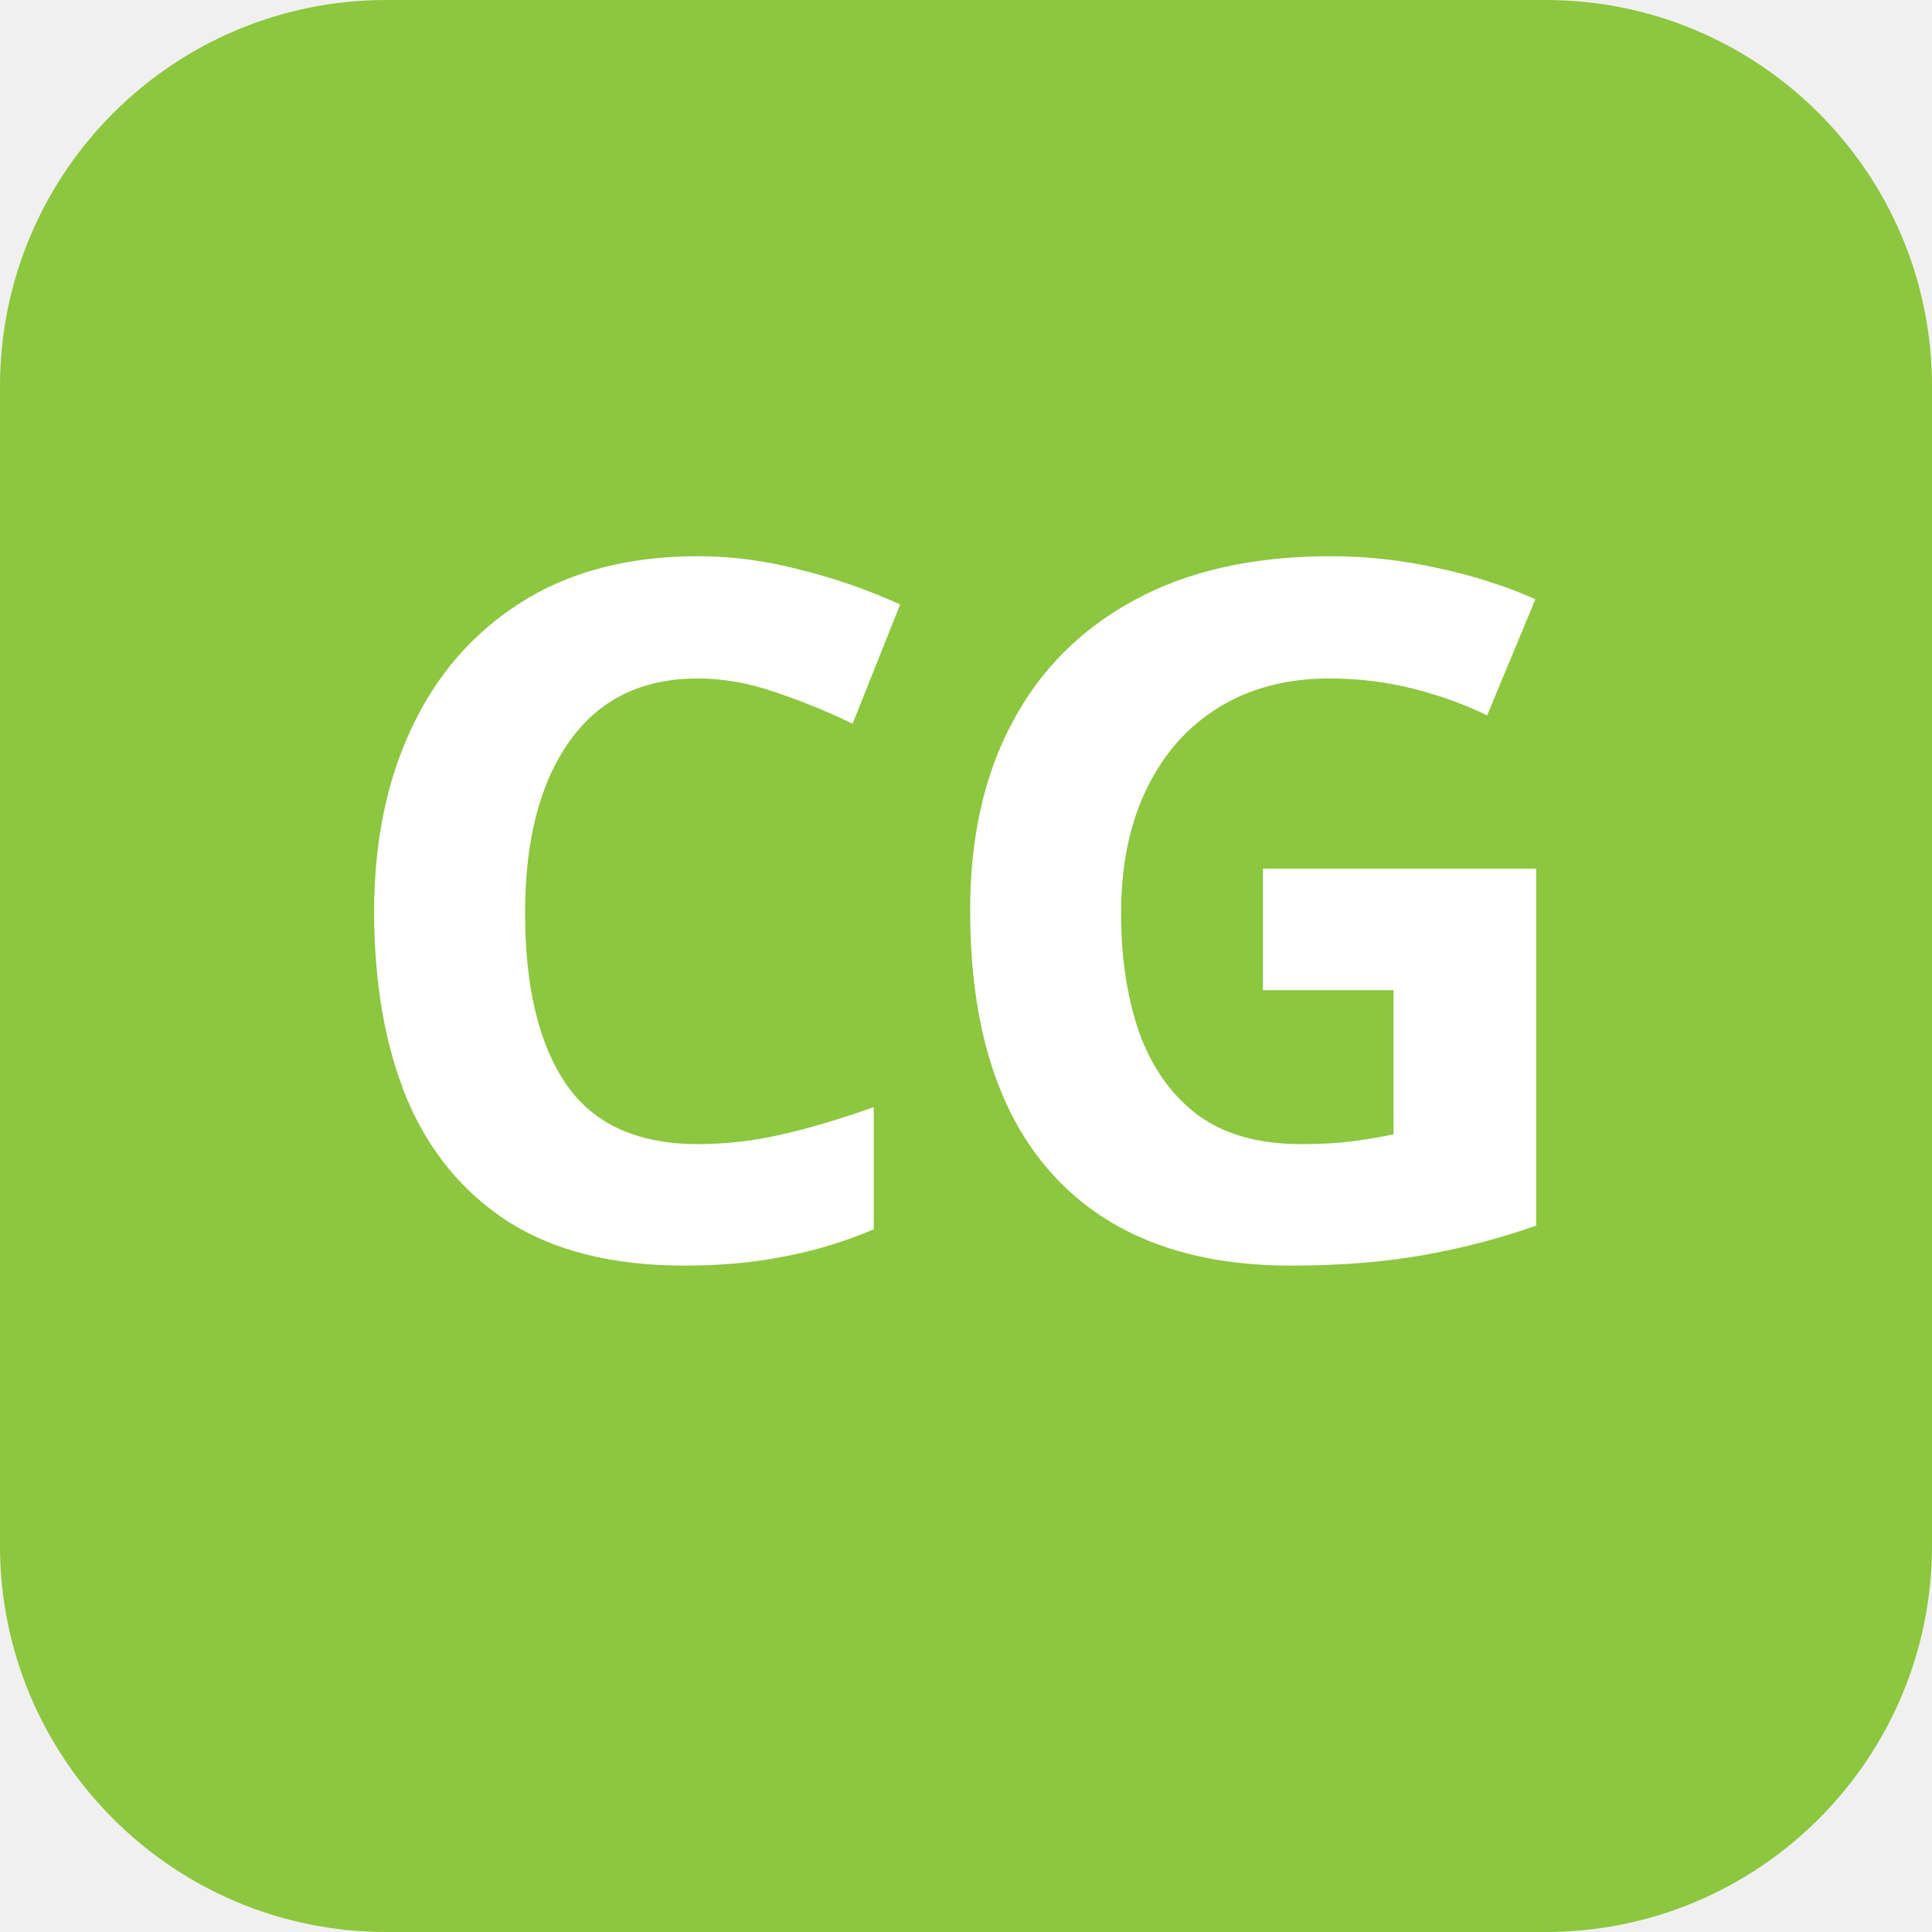
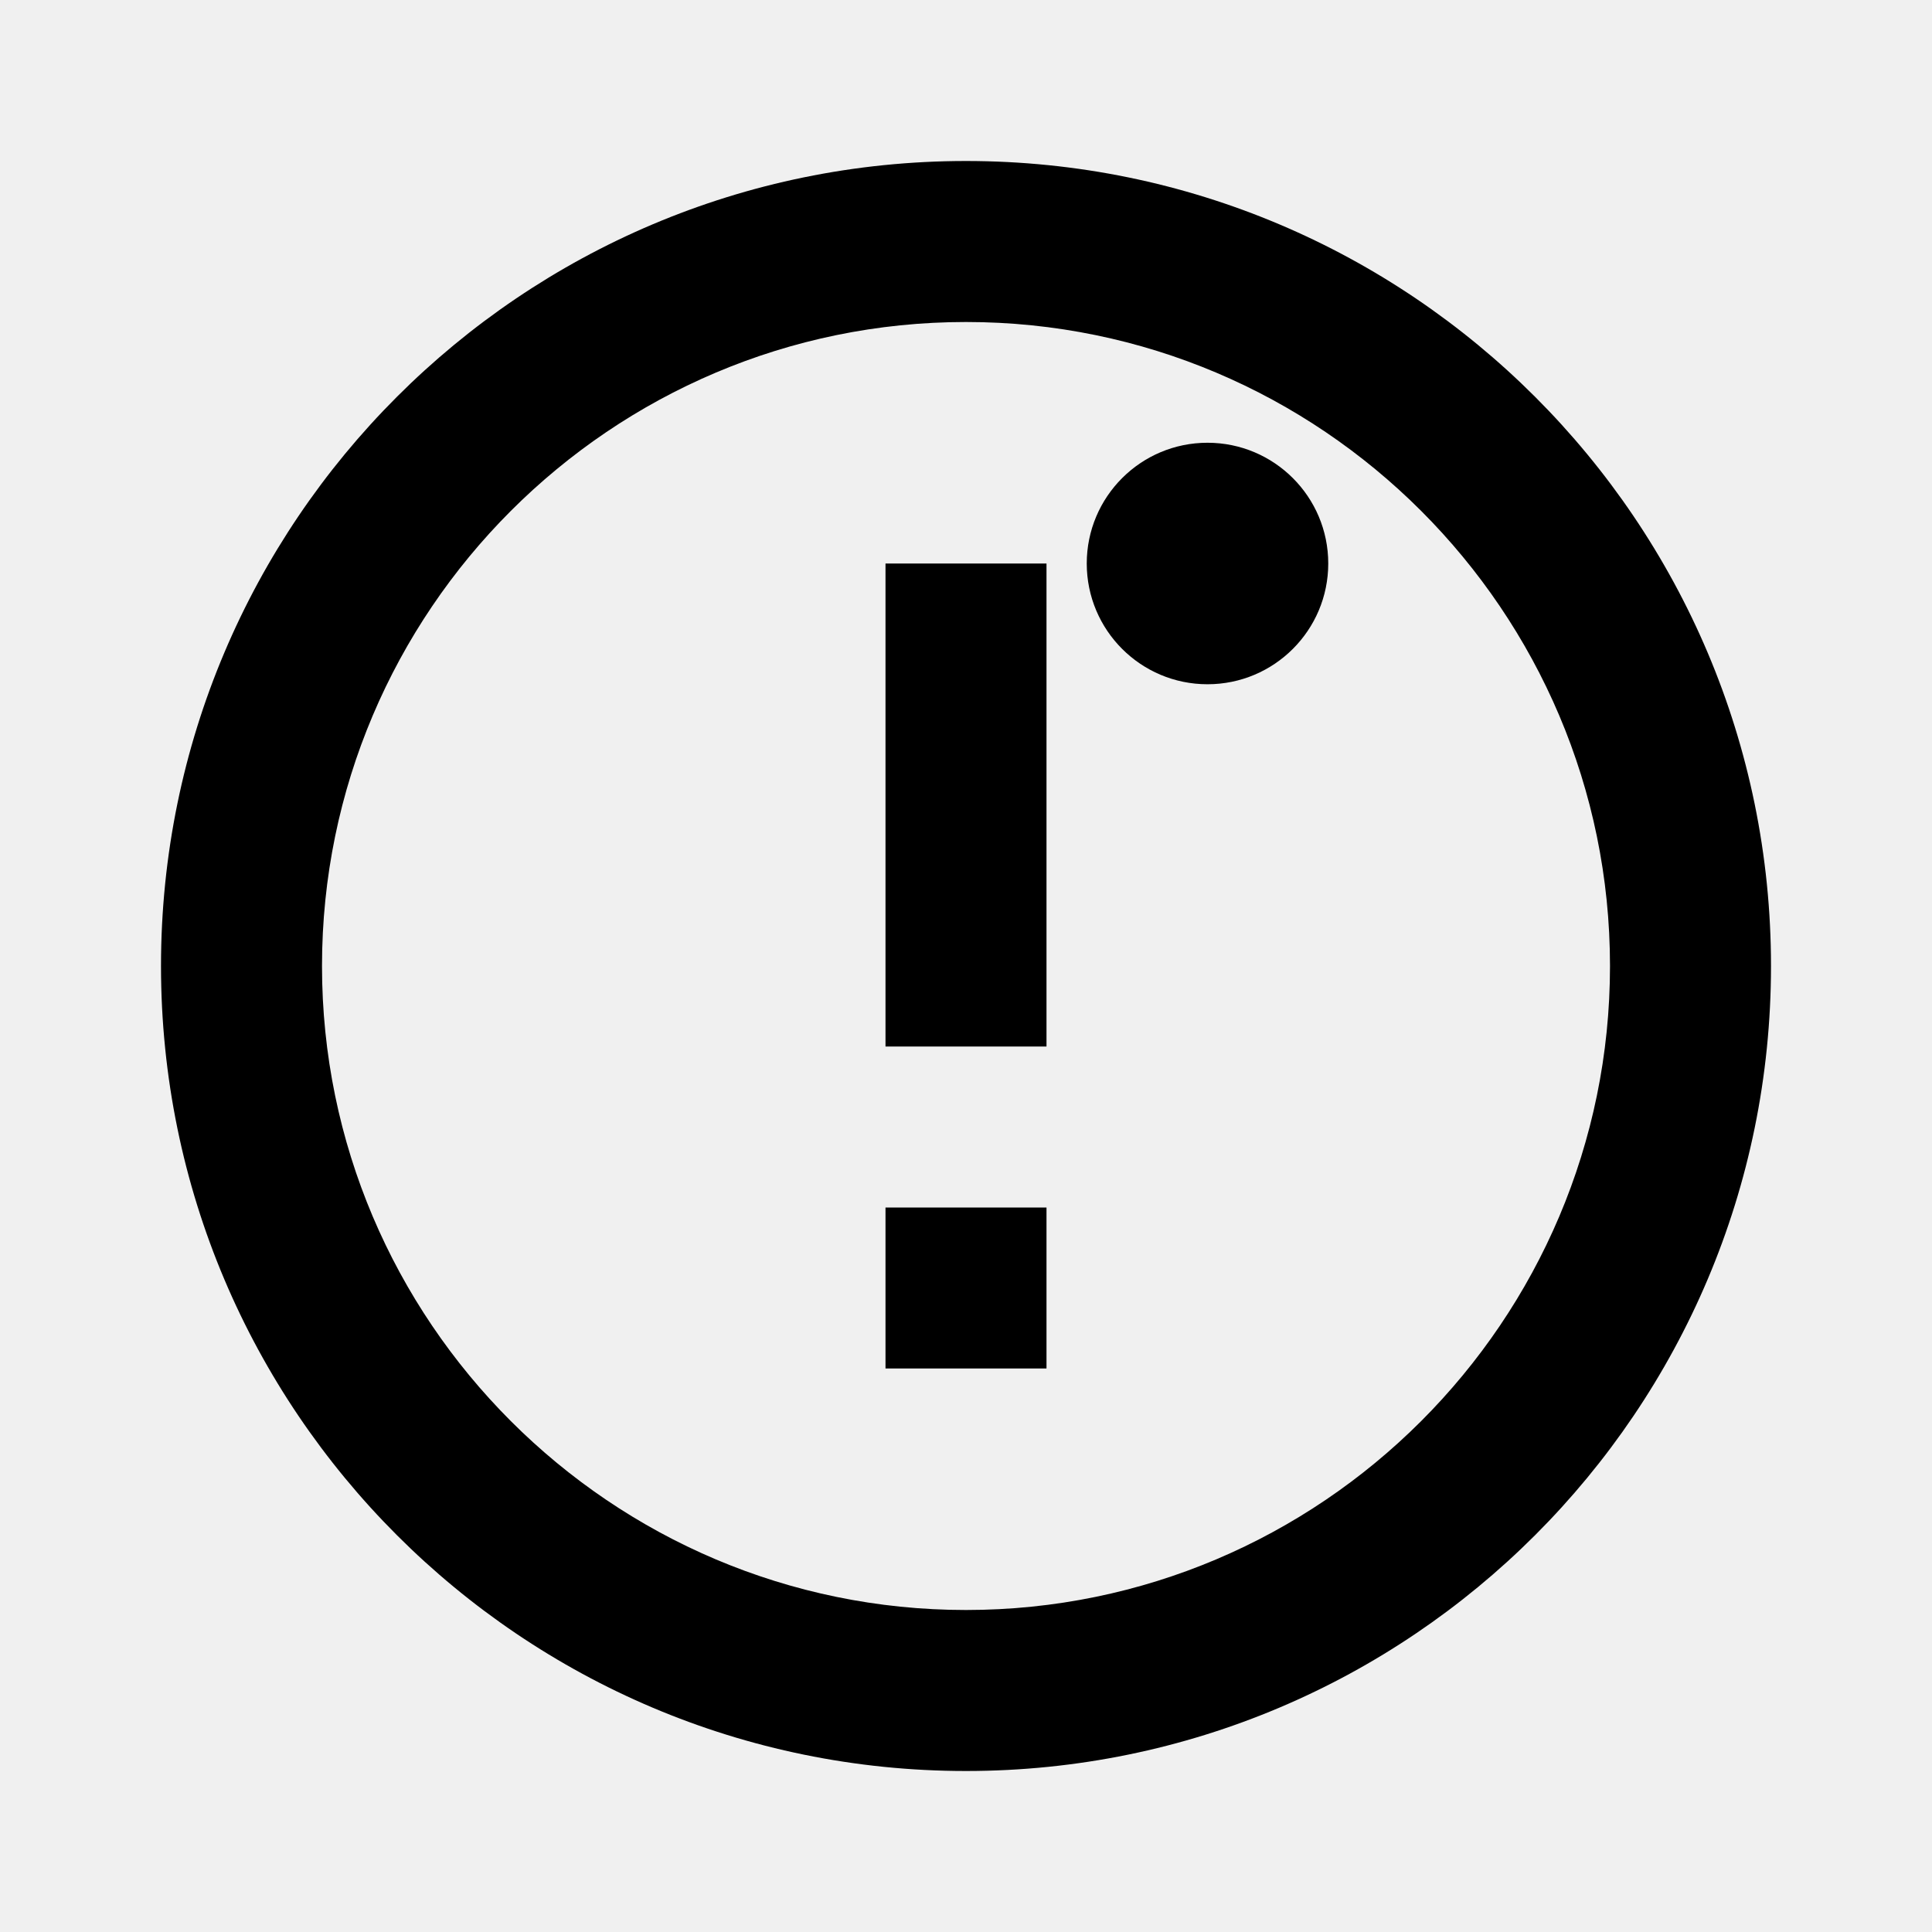
- <svg xmlns="http://www.w3.org/2000/svg" viewBox="0 0 40 40" fill="none">
-   <rect width="40" height="40" rx="8" fill="#8DC63F" />
-   <text x="20" y="26" text-anchor="middle" font-family="system-ui" font-weight="700" font-size="20" fill="#fff">CG</text>
+ <svg xmlns="http://www.w3.org/2000/svg" viewBox="0 0 24 24" fill="currentColor">
+   <path d="M12 2C6.48 2 2 6.48 2 12s4.48 10 10 10 10-4.48 10-10S17.52 2 12 2zm0 18c-4.41 0-8-3.59-8-8s3.59-8 8-8 8 3.59 8 8-3.59 8-8 8zm-1-13h2v6h-2zm0 8h2v2h-2zm4-6.5a1.5 1.5 0 1 0 0-3 1.5 1.5 0 0 0 0 3z" />
</svg>
